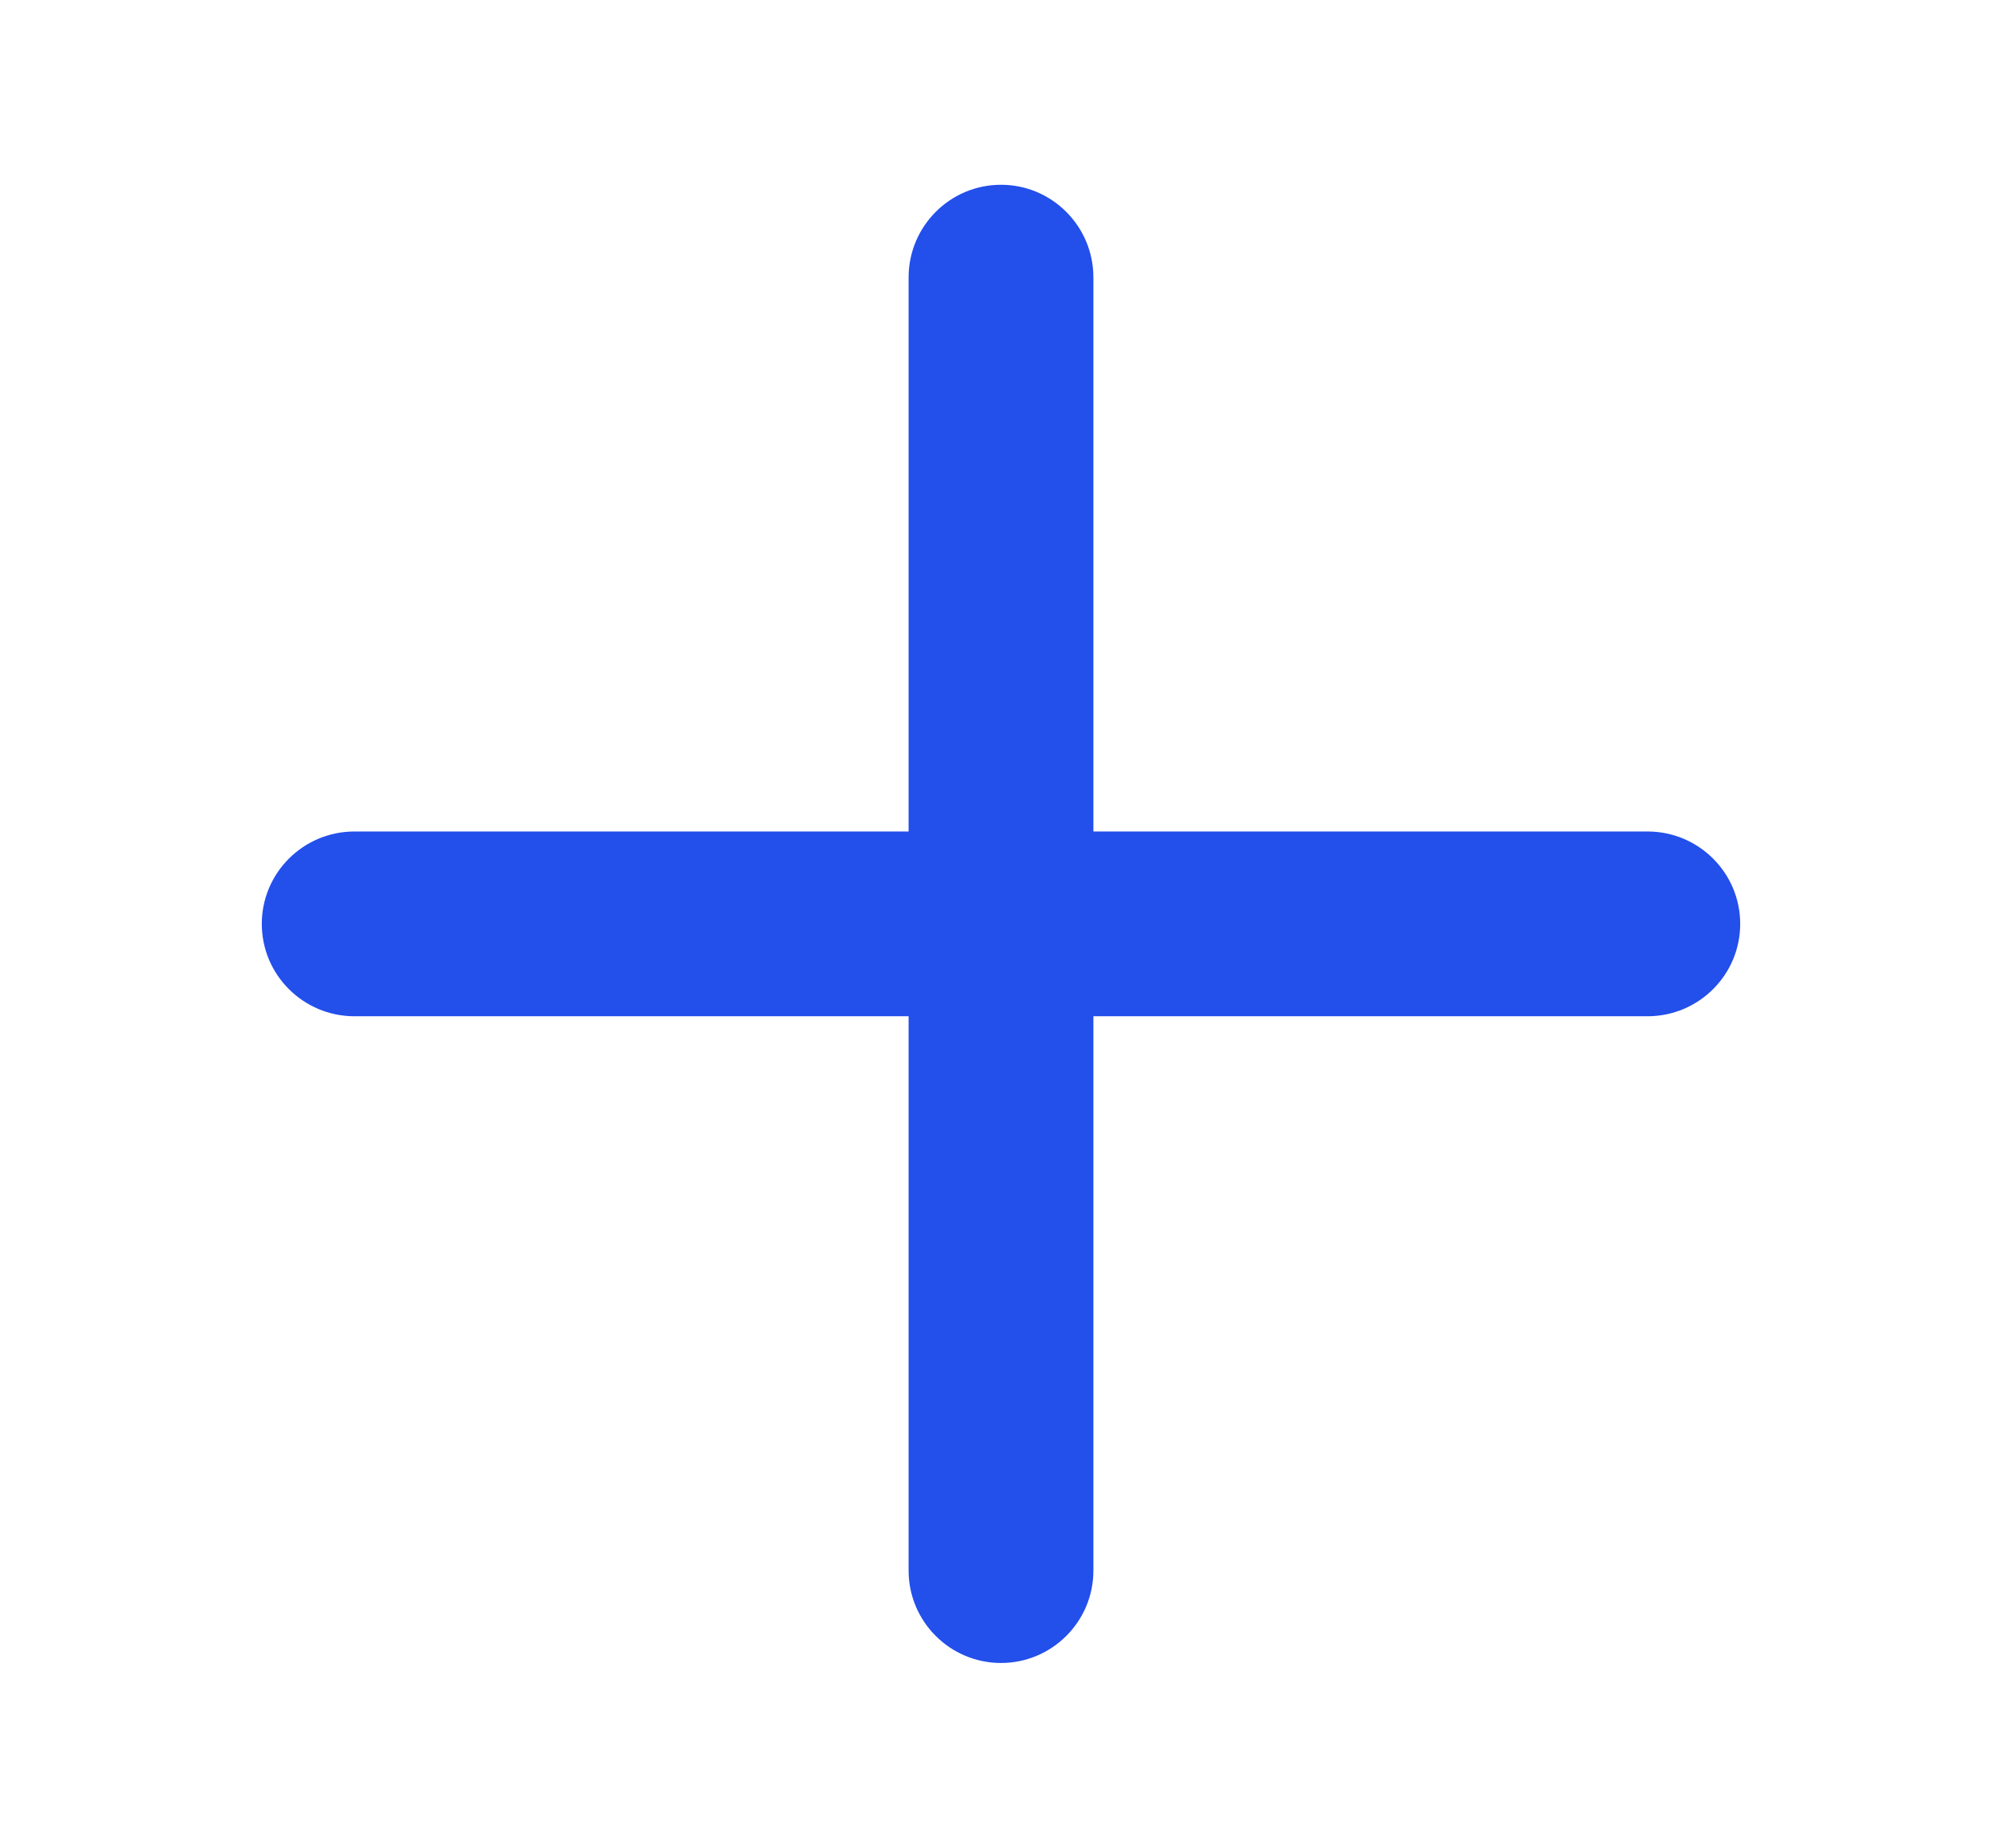
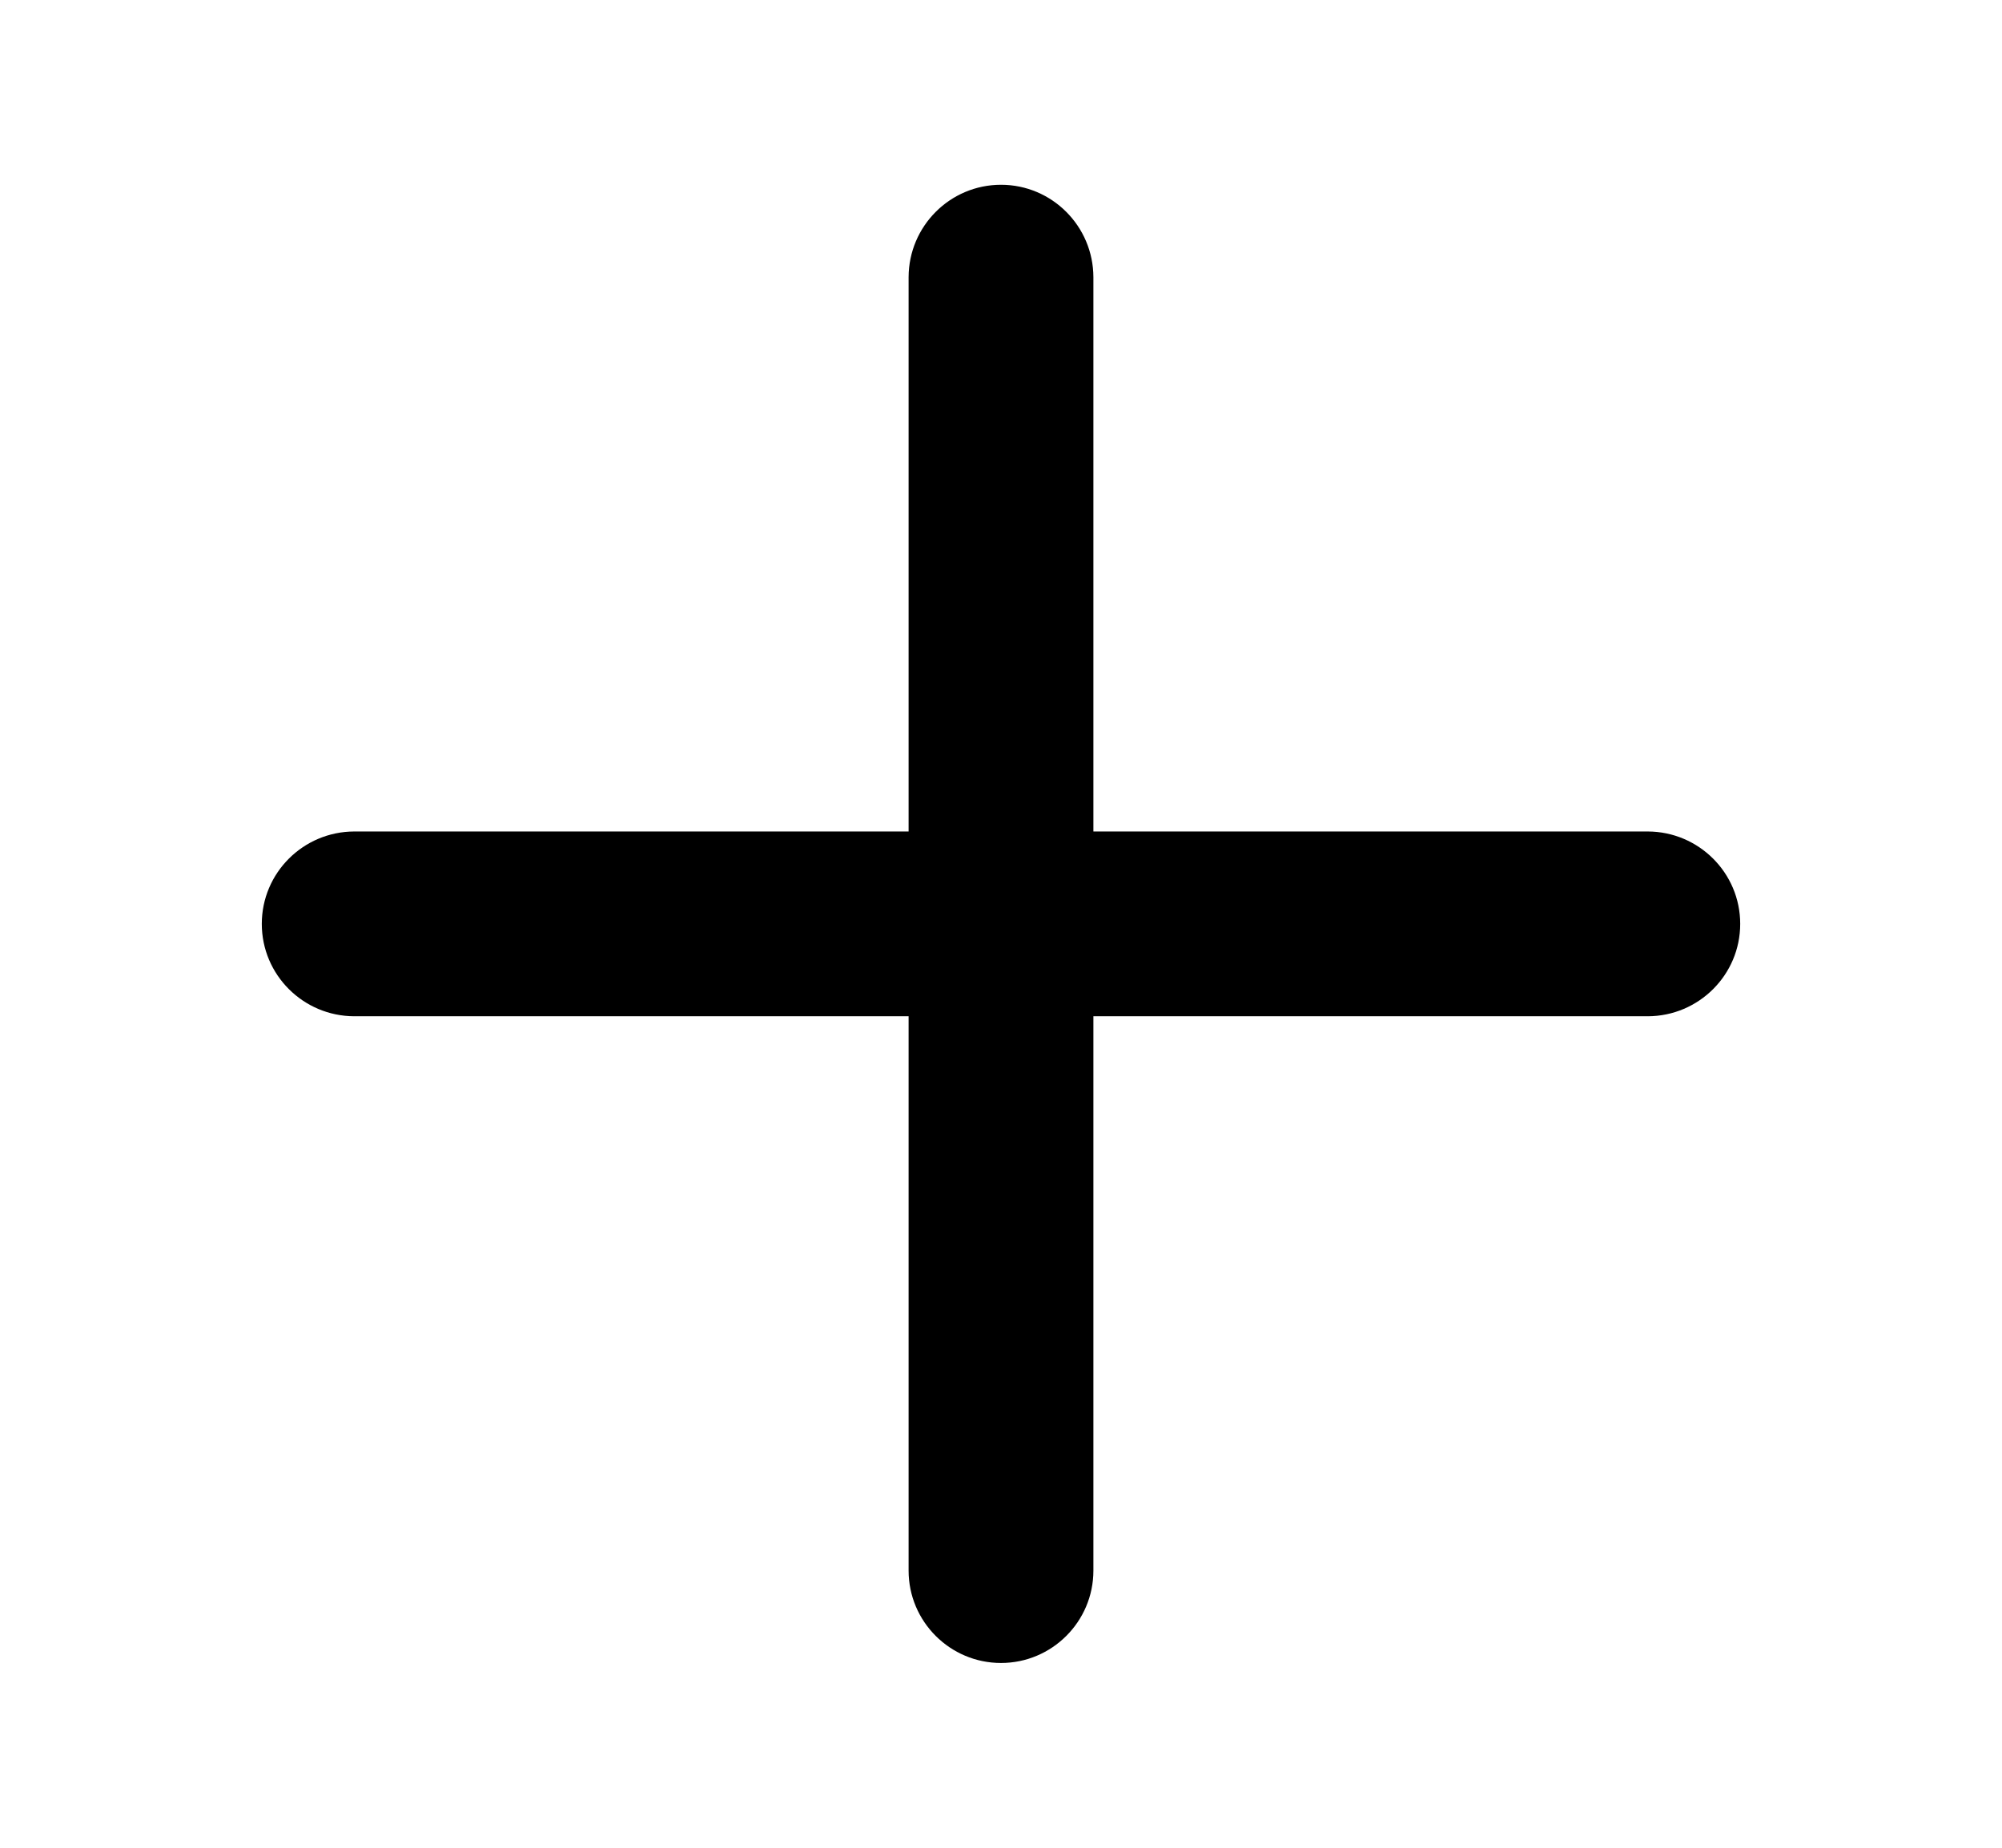
<svg xmlns="http://www.w3.org/2000/svg" width="13" height="12" viewBox="0 0 13 12" fill="none">
-   <path d="M6.5 1.2C6.831 1.2 7.099 1.469 7.1 1.8V5.4L10.7 5.4C11.031 5.401 11.3 5.669 11.3 6C11.3 6.331 11.031 6.599 10.7 6.6L7.1 6.6L7.1 10.2C7.1 10.531 6.831 10.8 6.5 10.8C6.169 10.8 5.9 10.531 5.9 10.2L5.9 6.6H2.3C1.969 6.599 1.7 6.331 1.7 6C1.7 5.669 1.969 5.401 2.3 5.4H5.9V1.8C5.901 1.469 6.169 1.2 6.5 1.2Z" fill="#234FEB" />
+   <path d="M6.5 1.2C6.831 1.2 7.099 1.469 7.1 1.8V5.4L10.7 5.4C11.031 5.401 11.3 5.669 11.3 6C11.3 6.331 11.031 6.599 10.7 6.6L7.1 6.6L7.1 10.2C7.1 10.531 6.831 10.8 6.5 10.8C6.169 10.8 5.9 10.531 5.9 10.2L5.9 6.6H2.3C1.969 6.599 1.7 6.331 1.7 6C1.7 5.669 1.969 5.401 2.3 5.4H5.9V1.8C5.901 1.469 6.169 1.2 6.5 1.2Z" fill="currentColor" />
</svg>
